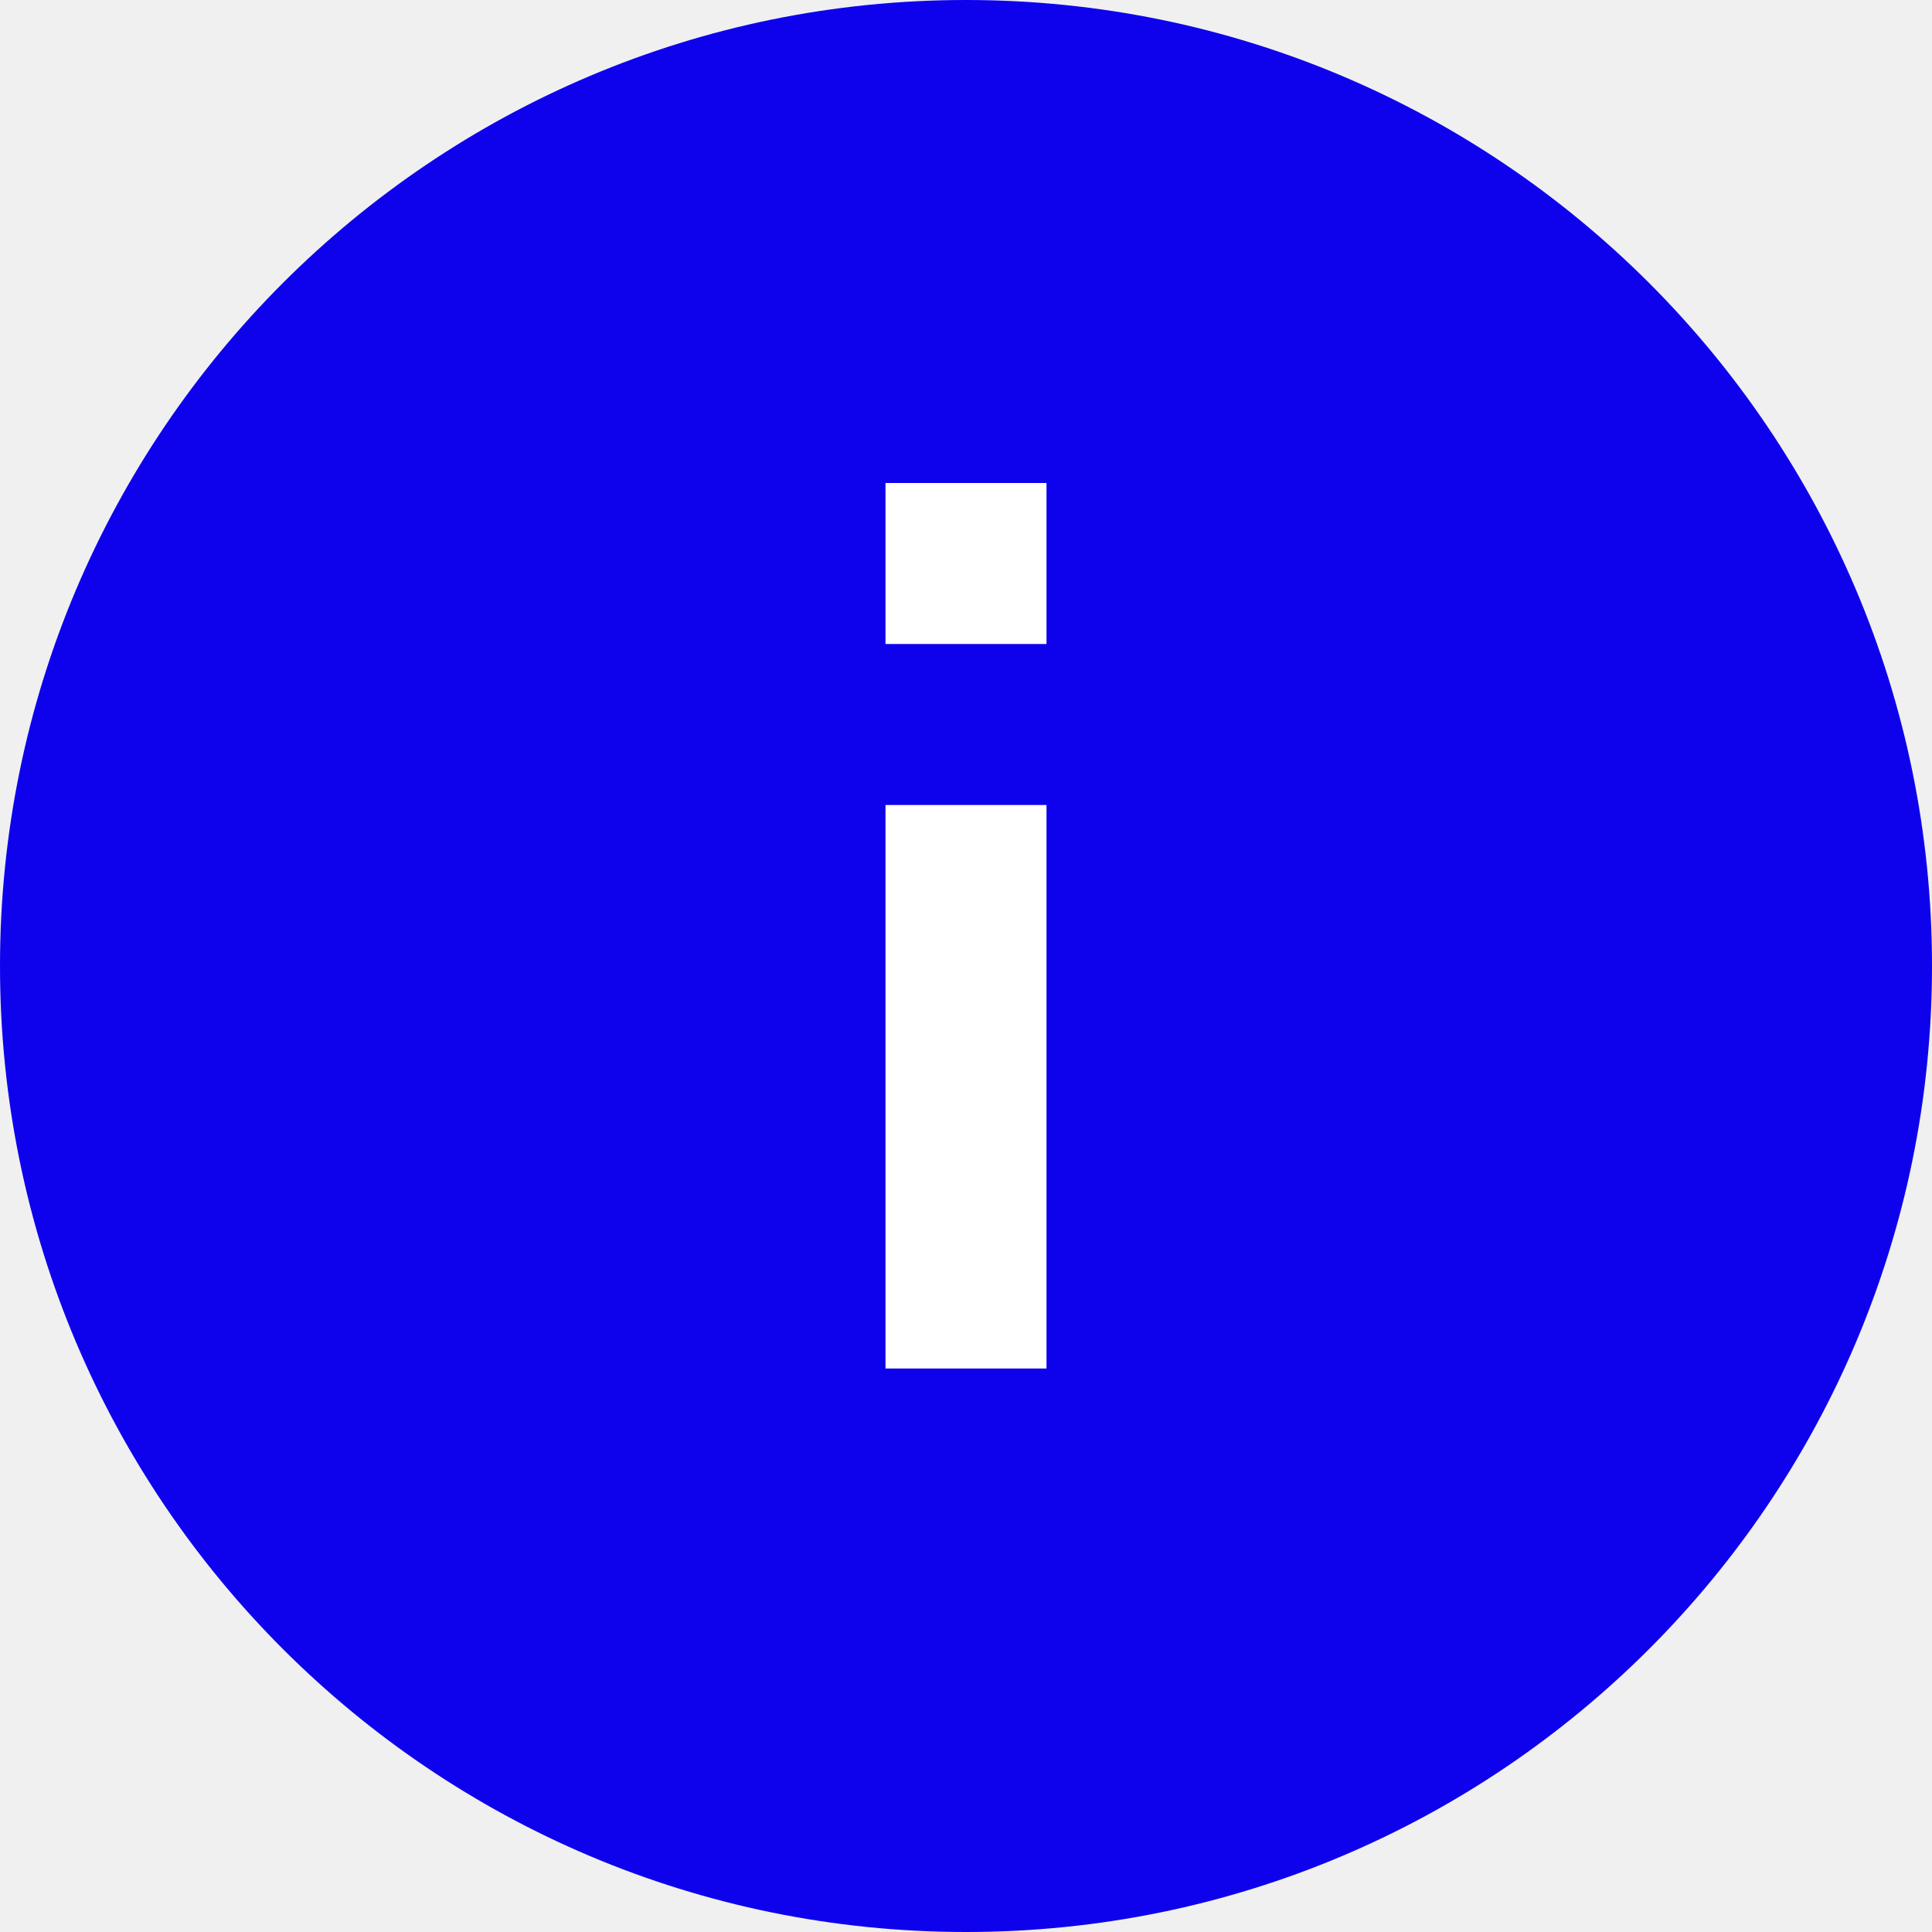
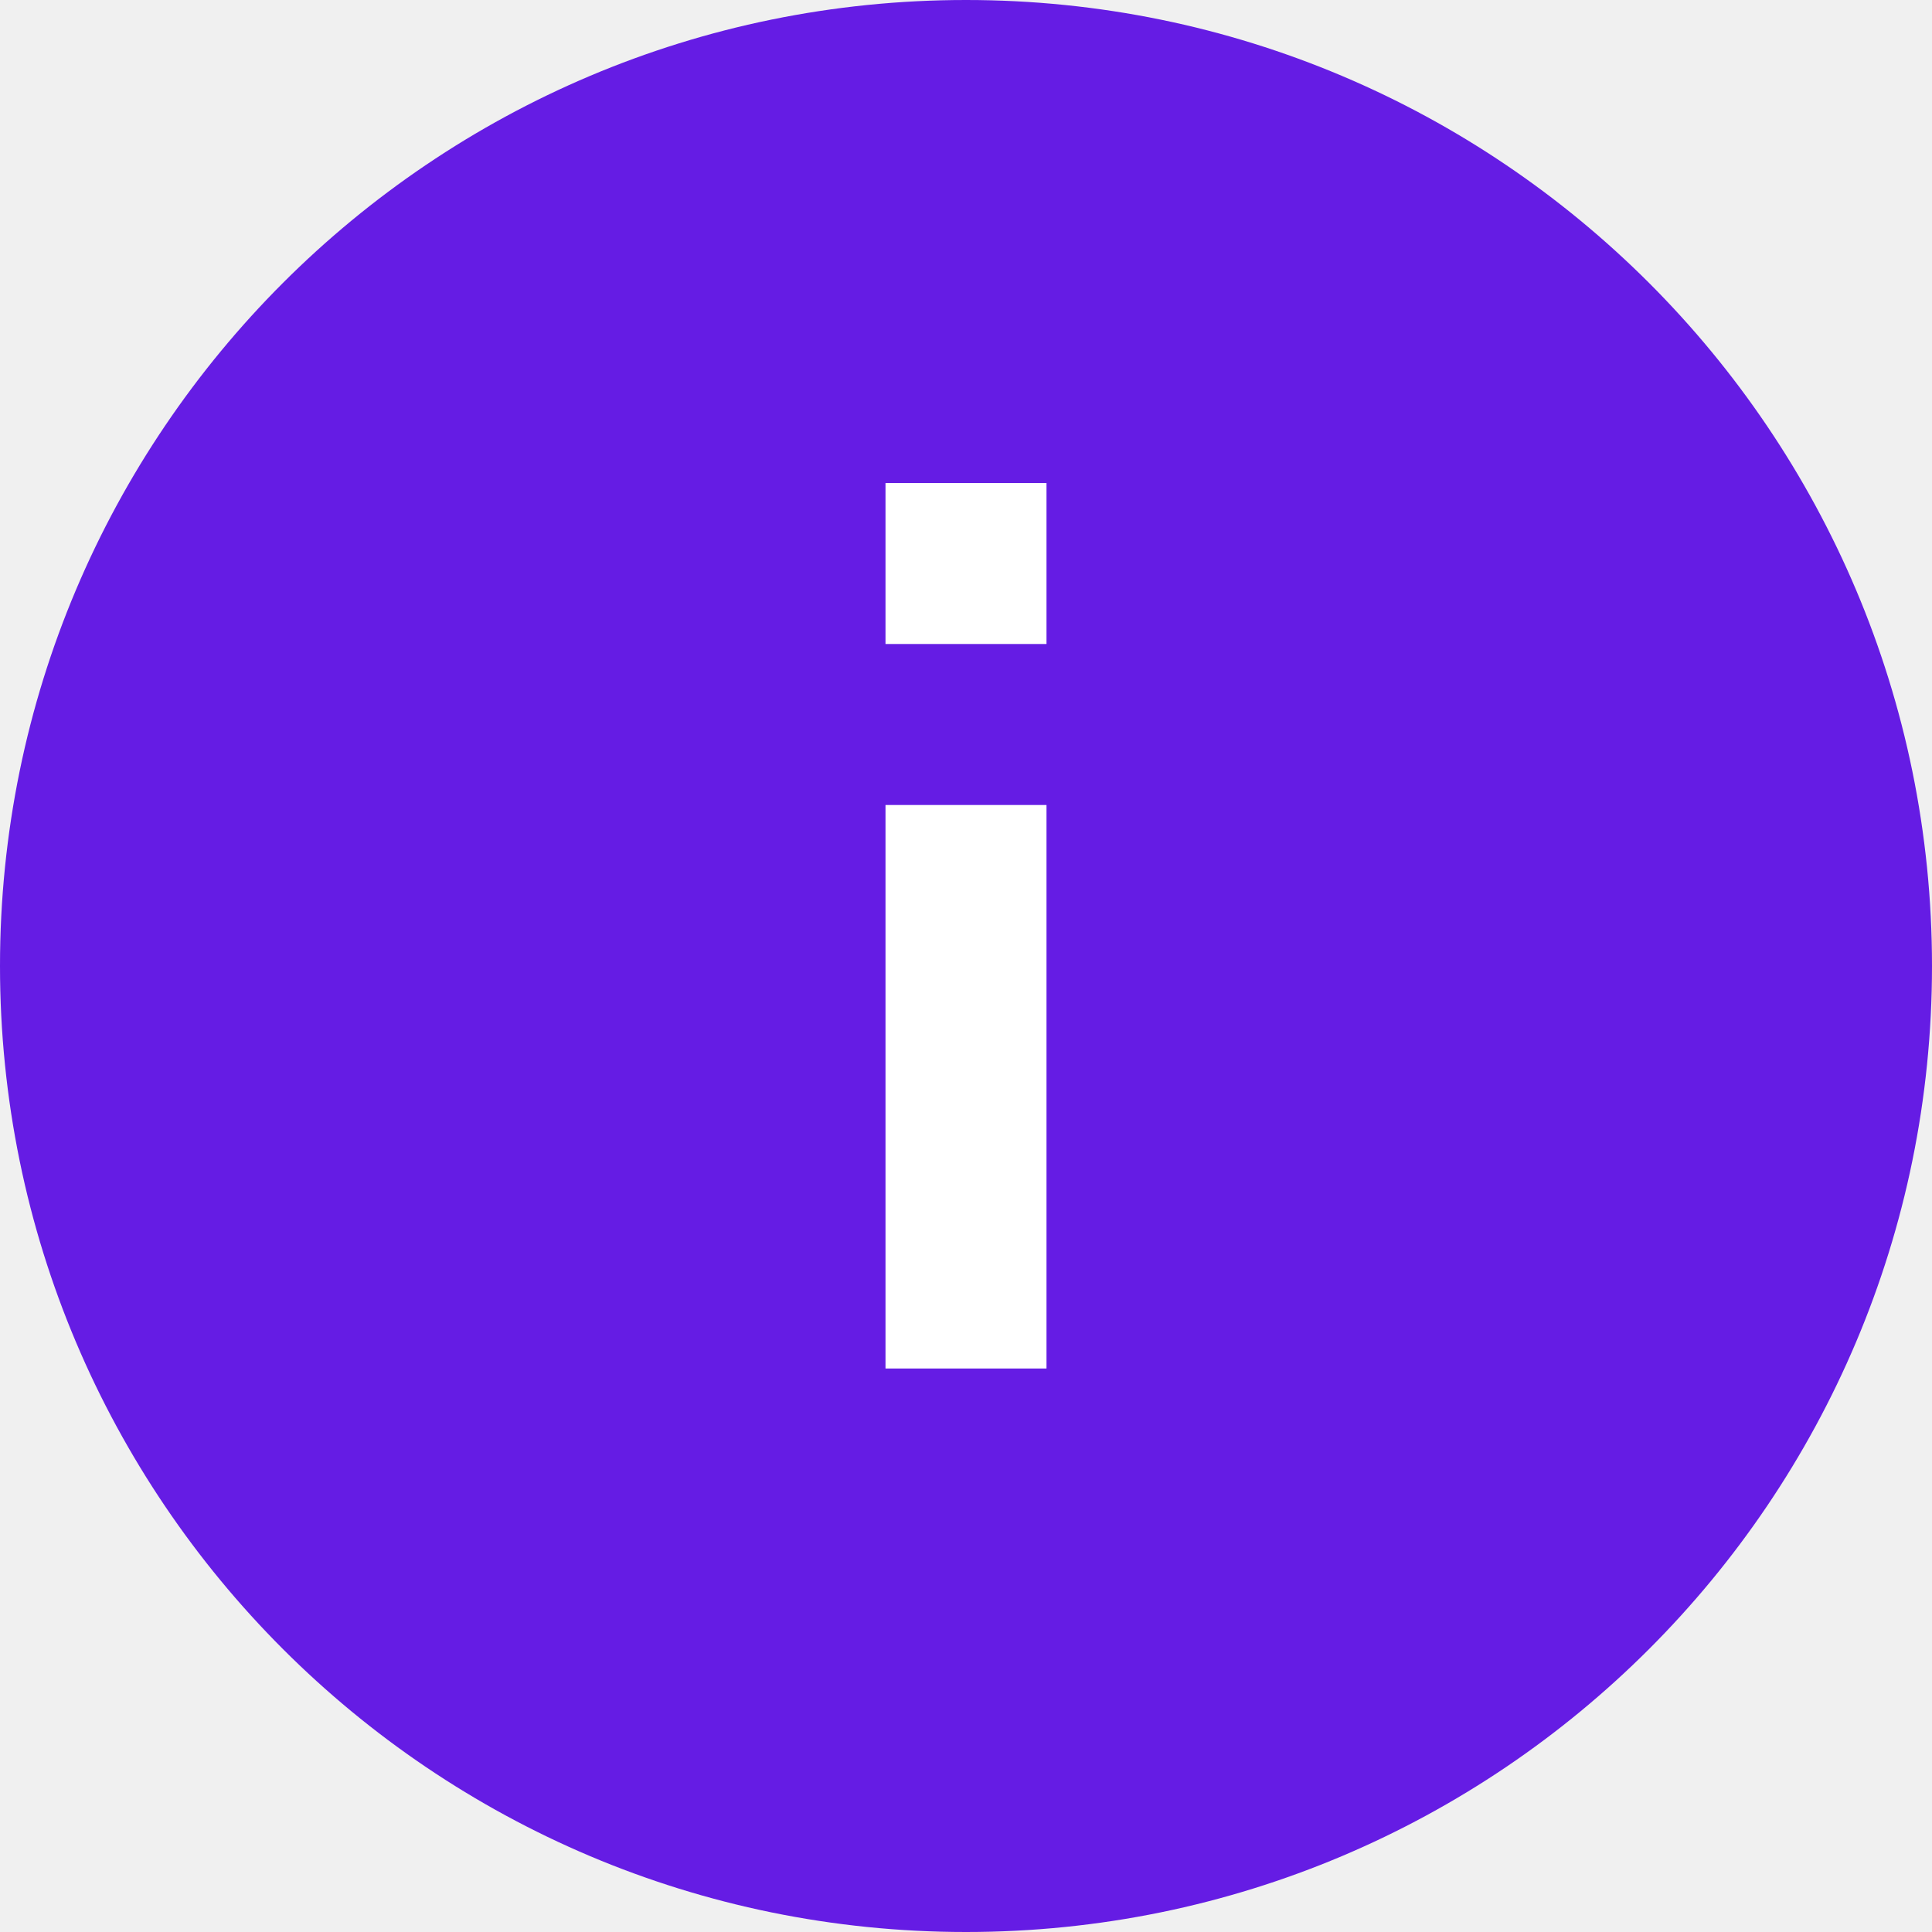
<svg xmlns="http://www.w3.org/2000/svg" width="24" height="24" viewBox="0 0 24 24" fill="none">
-   <circle cx="12" cy="12" r="12" fill="#0E02EC" />
+   <circle cx="12" cy="12" r="12" fill="#651CE4" />
  <path d="M12 17V10" stroke="white" stroke-width="2" />
  <path d="M12 8L12 6" stroke="white" stroke-width="2" />
</svg>
